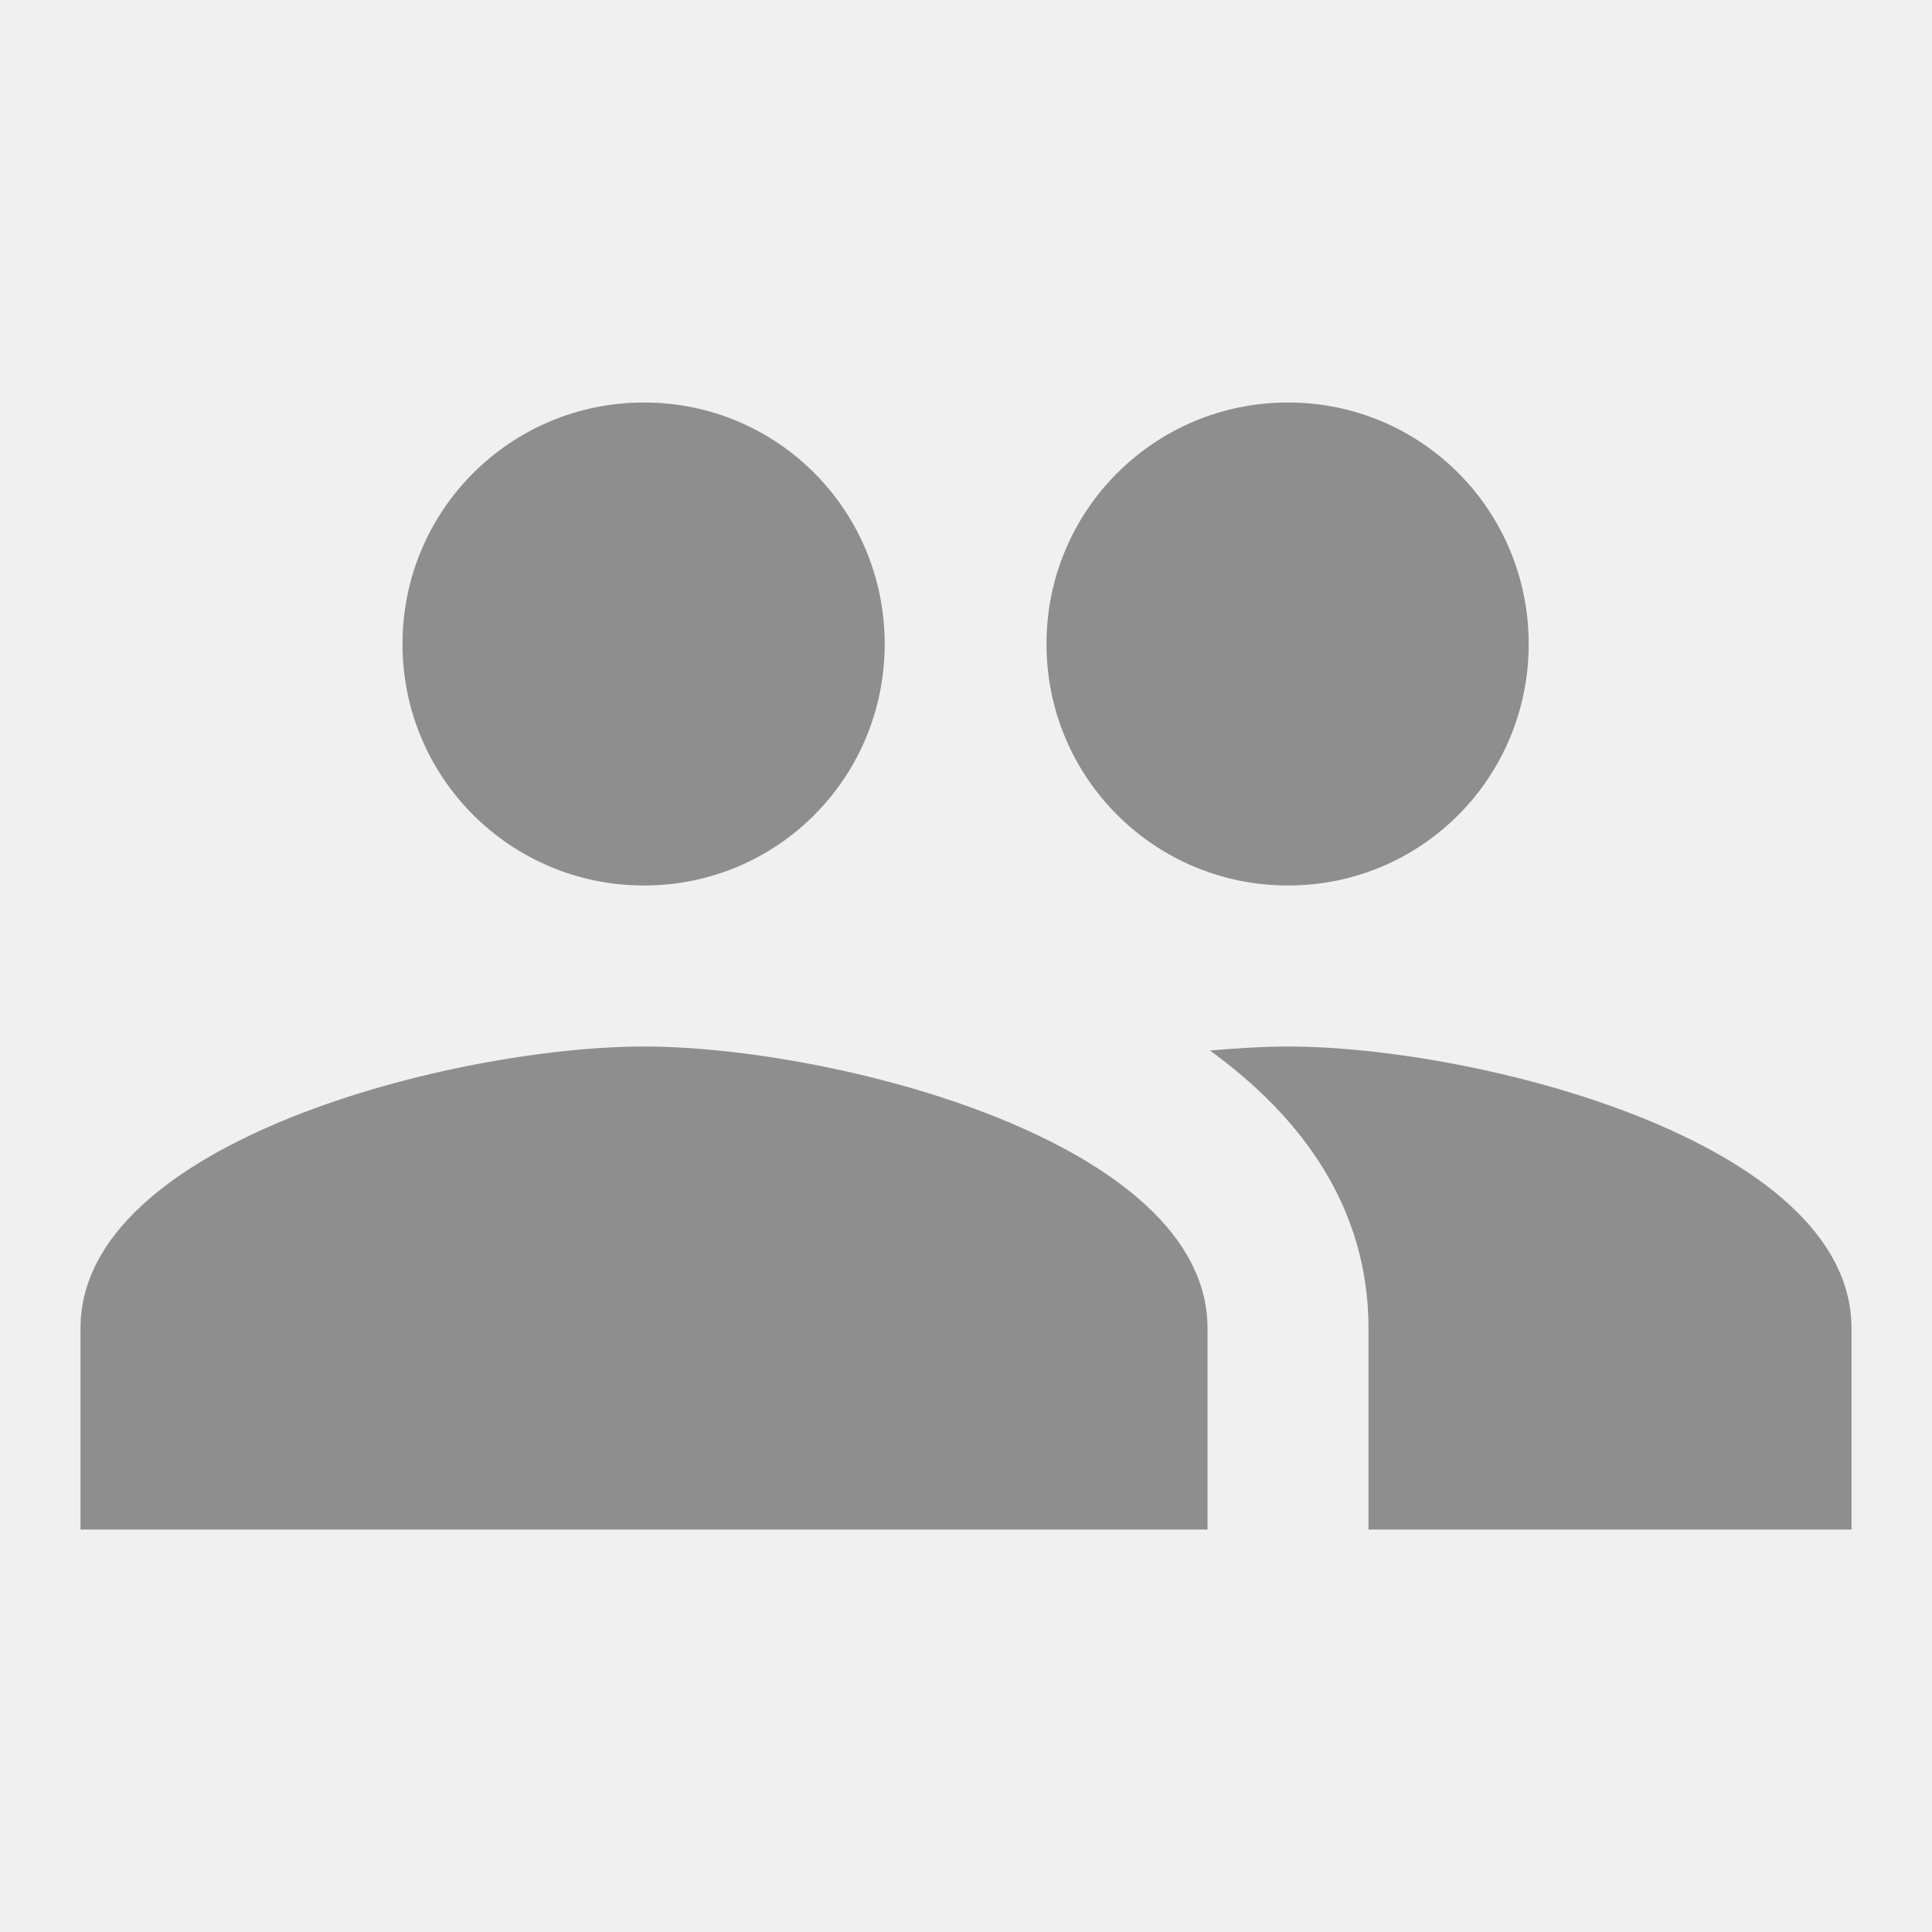
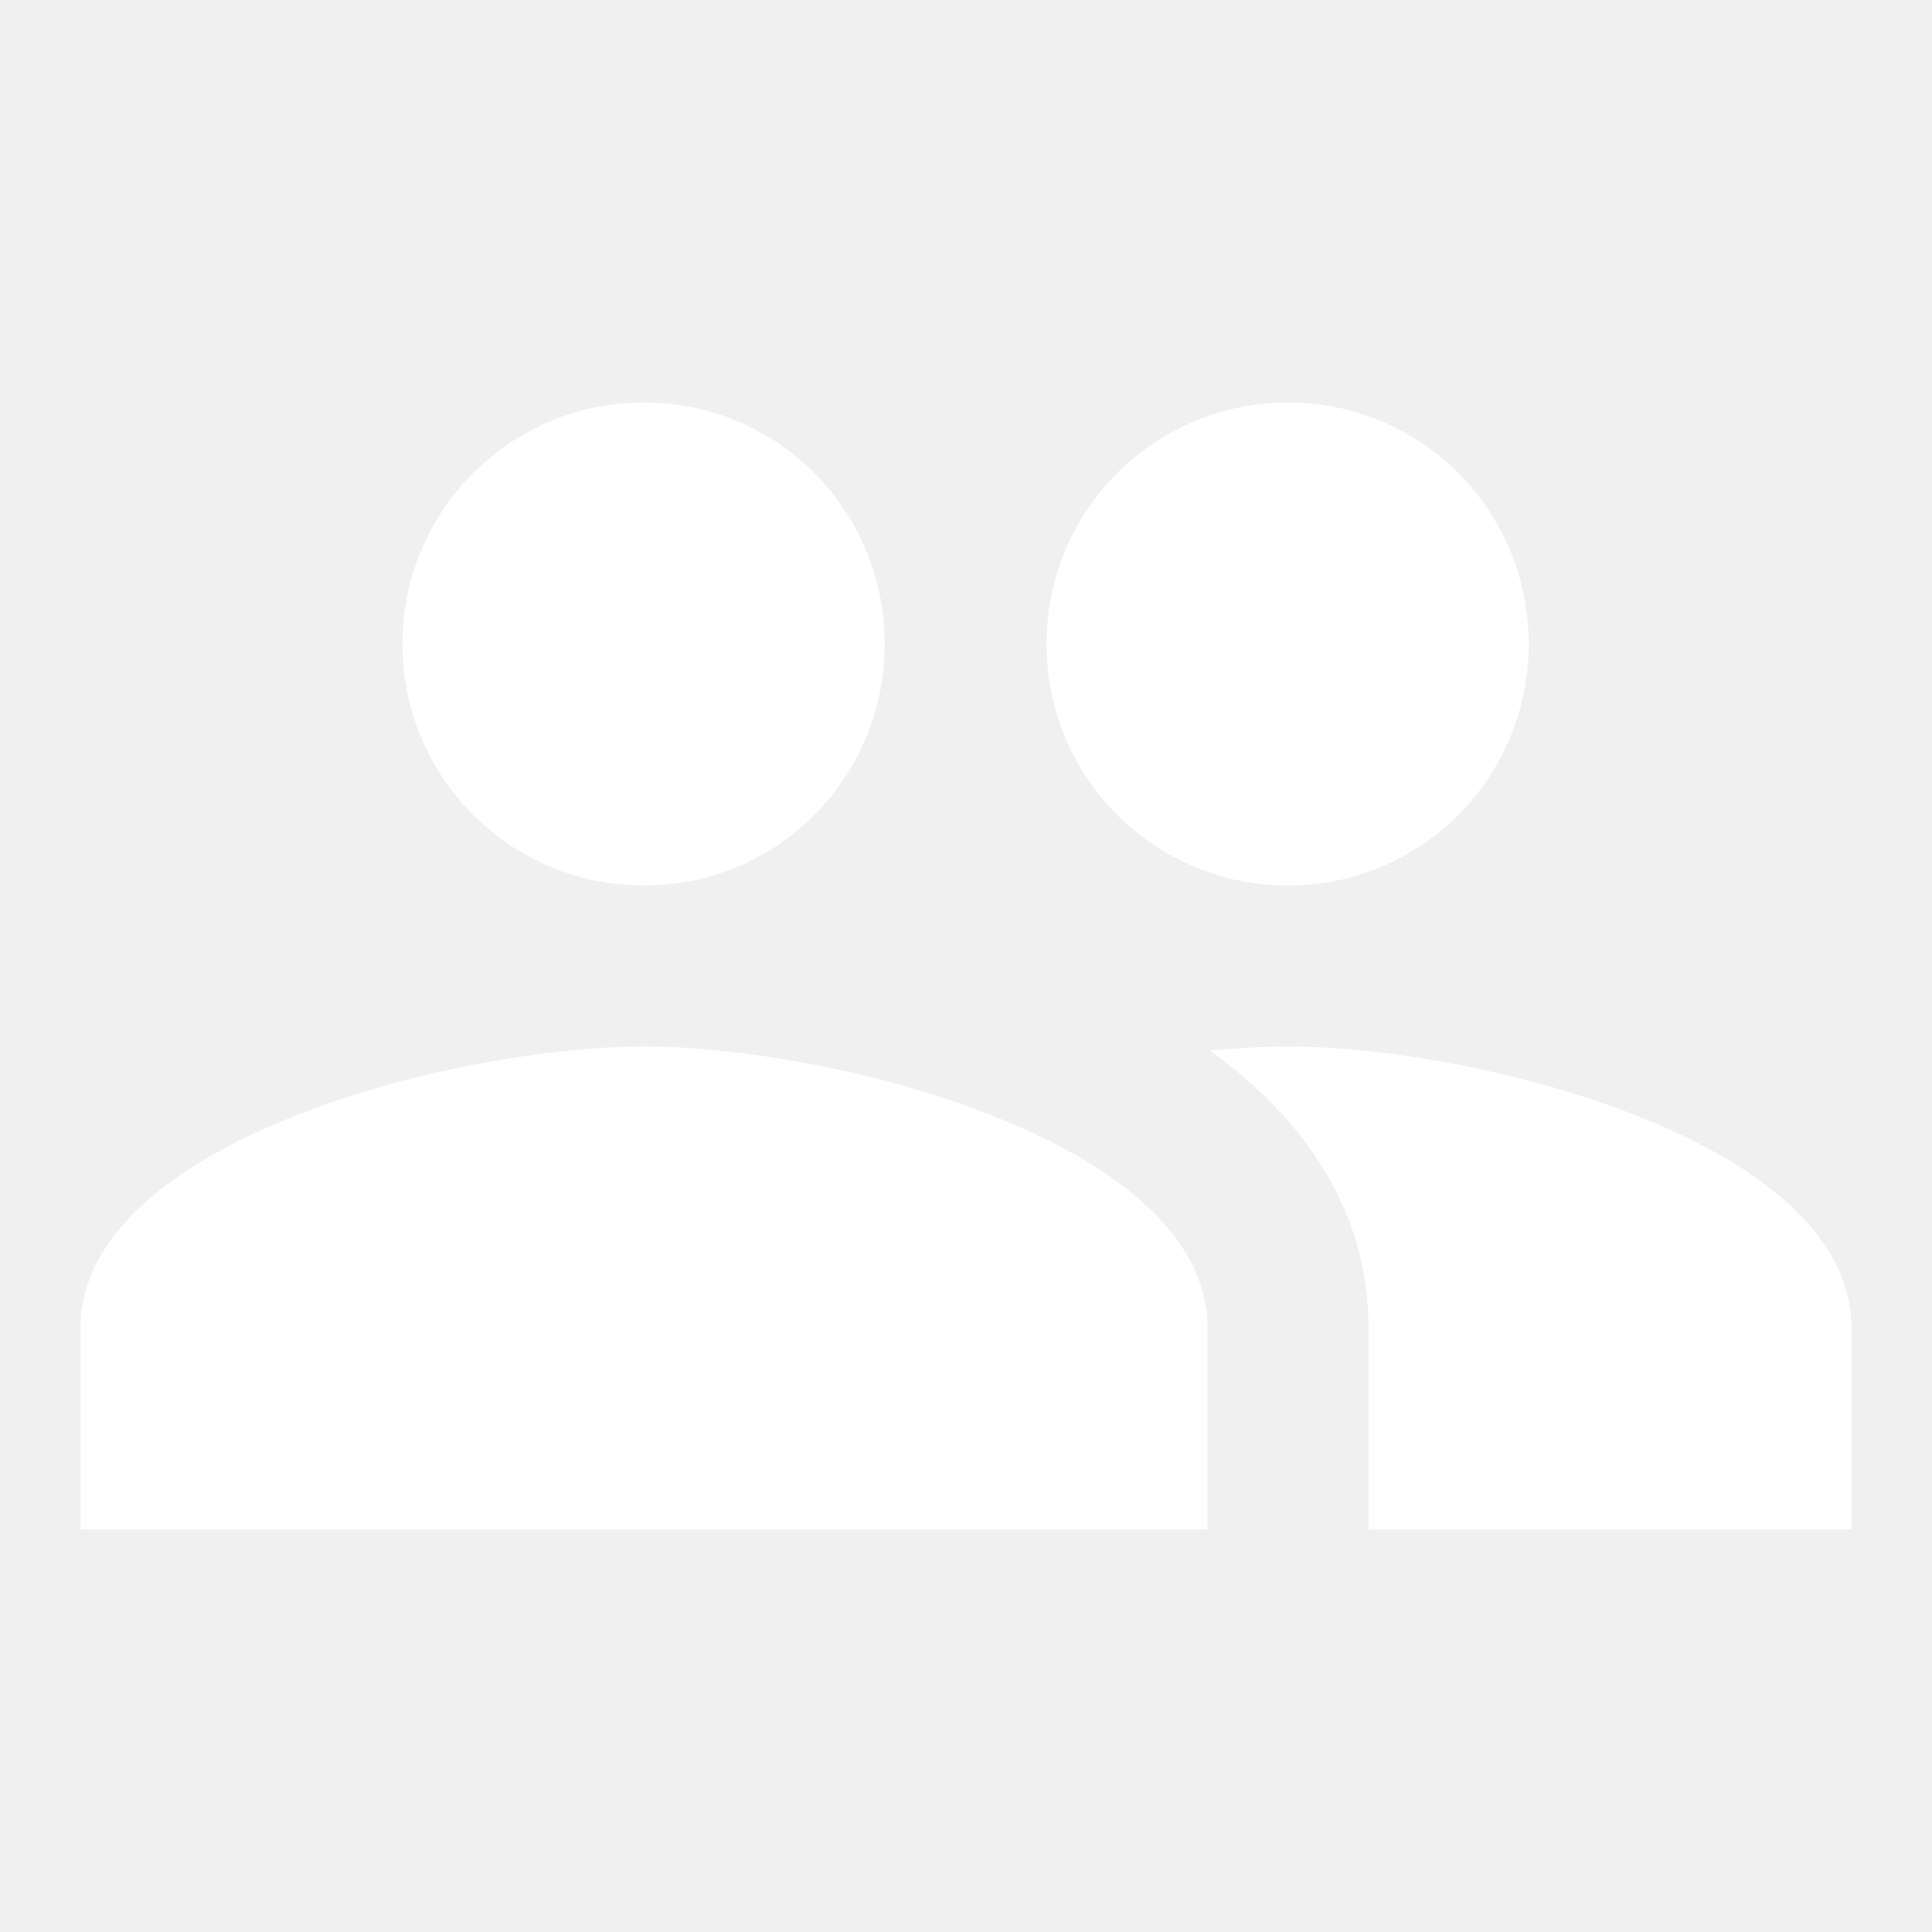
- <svg xmlns="http://www.w3.org/2000/svg" fill="#8e8e8e" height="24" viewBox="0 0 24 24" width="24">
+ <svg xmlns="http://www.w3.org/2000/svg" fill="white" height="24" viewBox="0 0 24 24" width="24">
  <path d="M0 0h24v24H0z" fill="none" />
  <path d="M16 11c1.66 0 2.99-1.34 2.99-3S17.66 5 16 5c-1.66 0-3 1.34-3 3s1.34 3 3 3zm-8 0c1.66 0 2.99-1.34 2.99-3S9.66 5 8 5C6.34 5 5 6.34 5 8s1.34 3 3 3zm0 2c-2.33 0-7 1.17-7 3.5V19h14v-2.5c0-2.33-4.67-3.5-7-3.5zm8 0c-.29 0-.62.02-.97.05 1.16.84 1.97 1.97 1.97 3.45V19h6v-2.5c0-2.33-4.67-3.5-7-3.5z" />
</svg>
